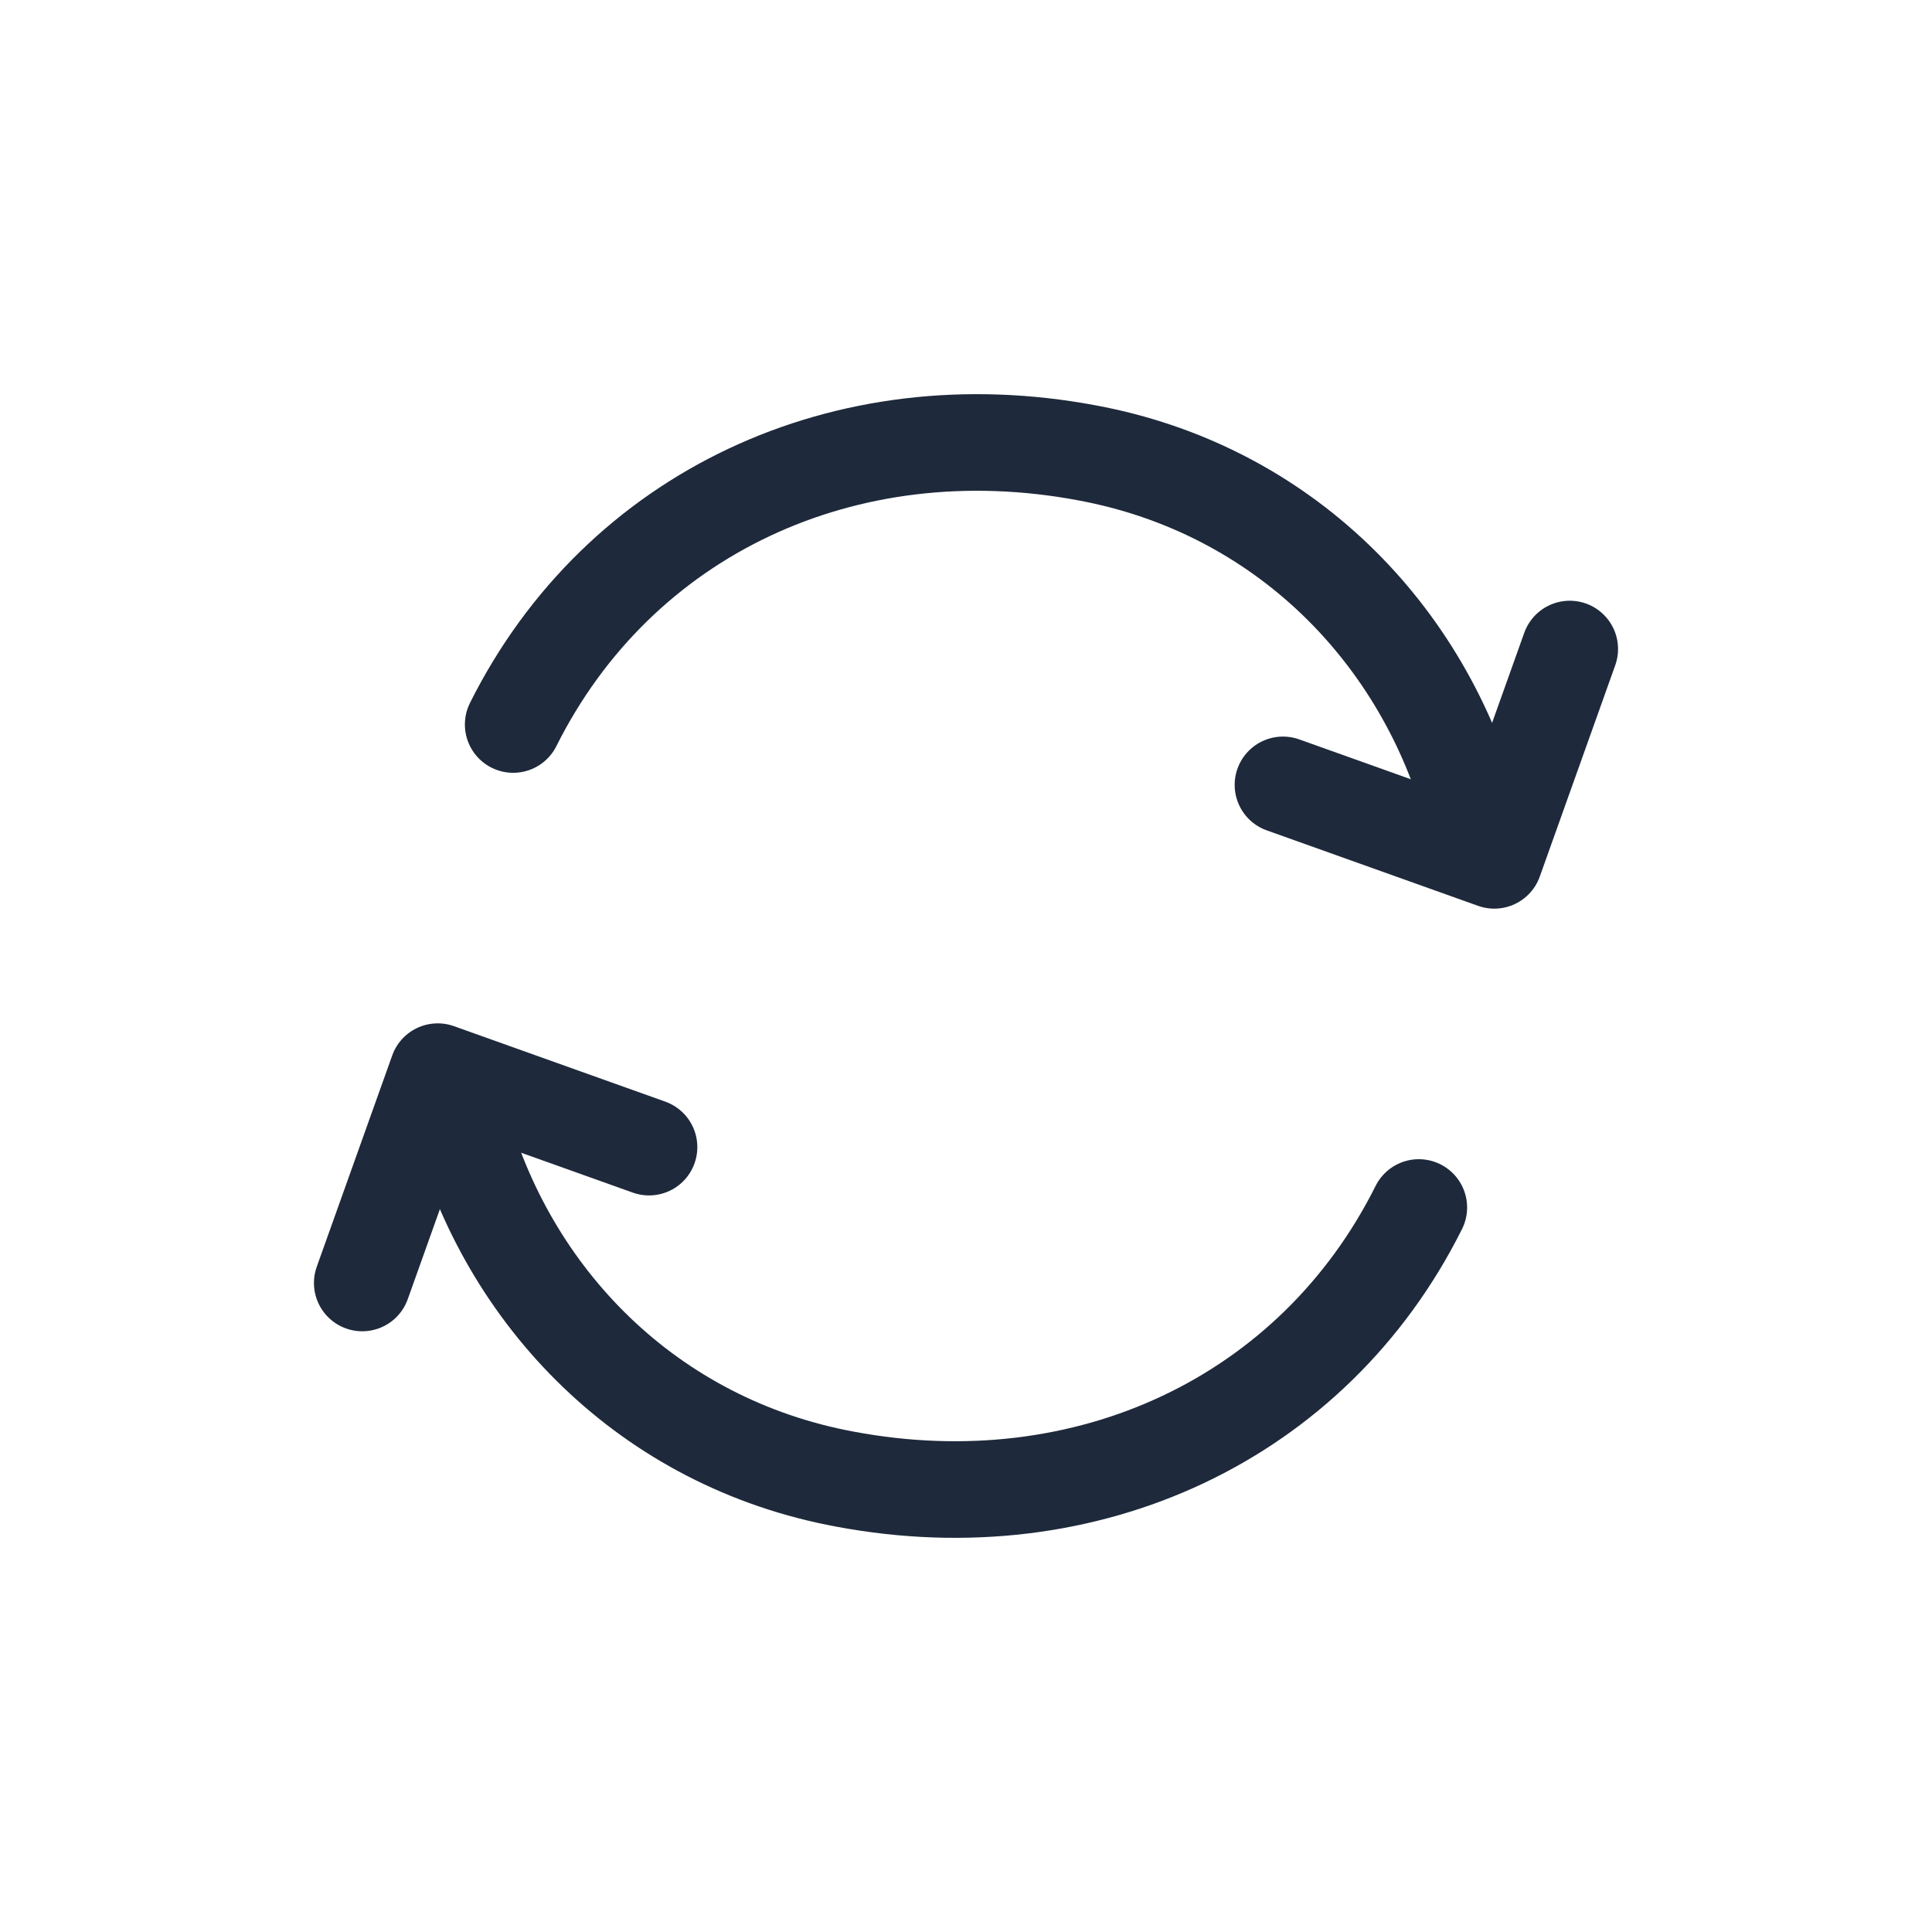
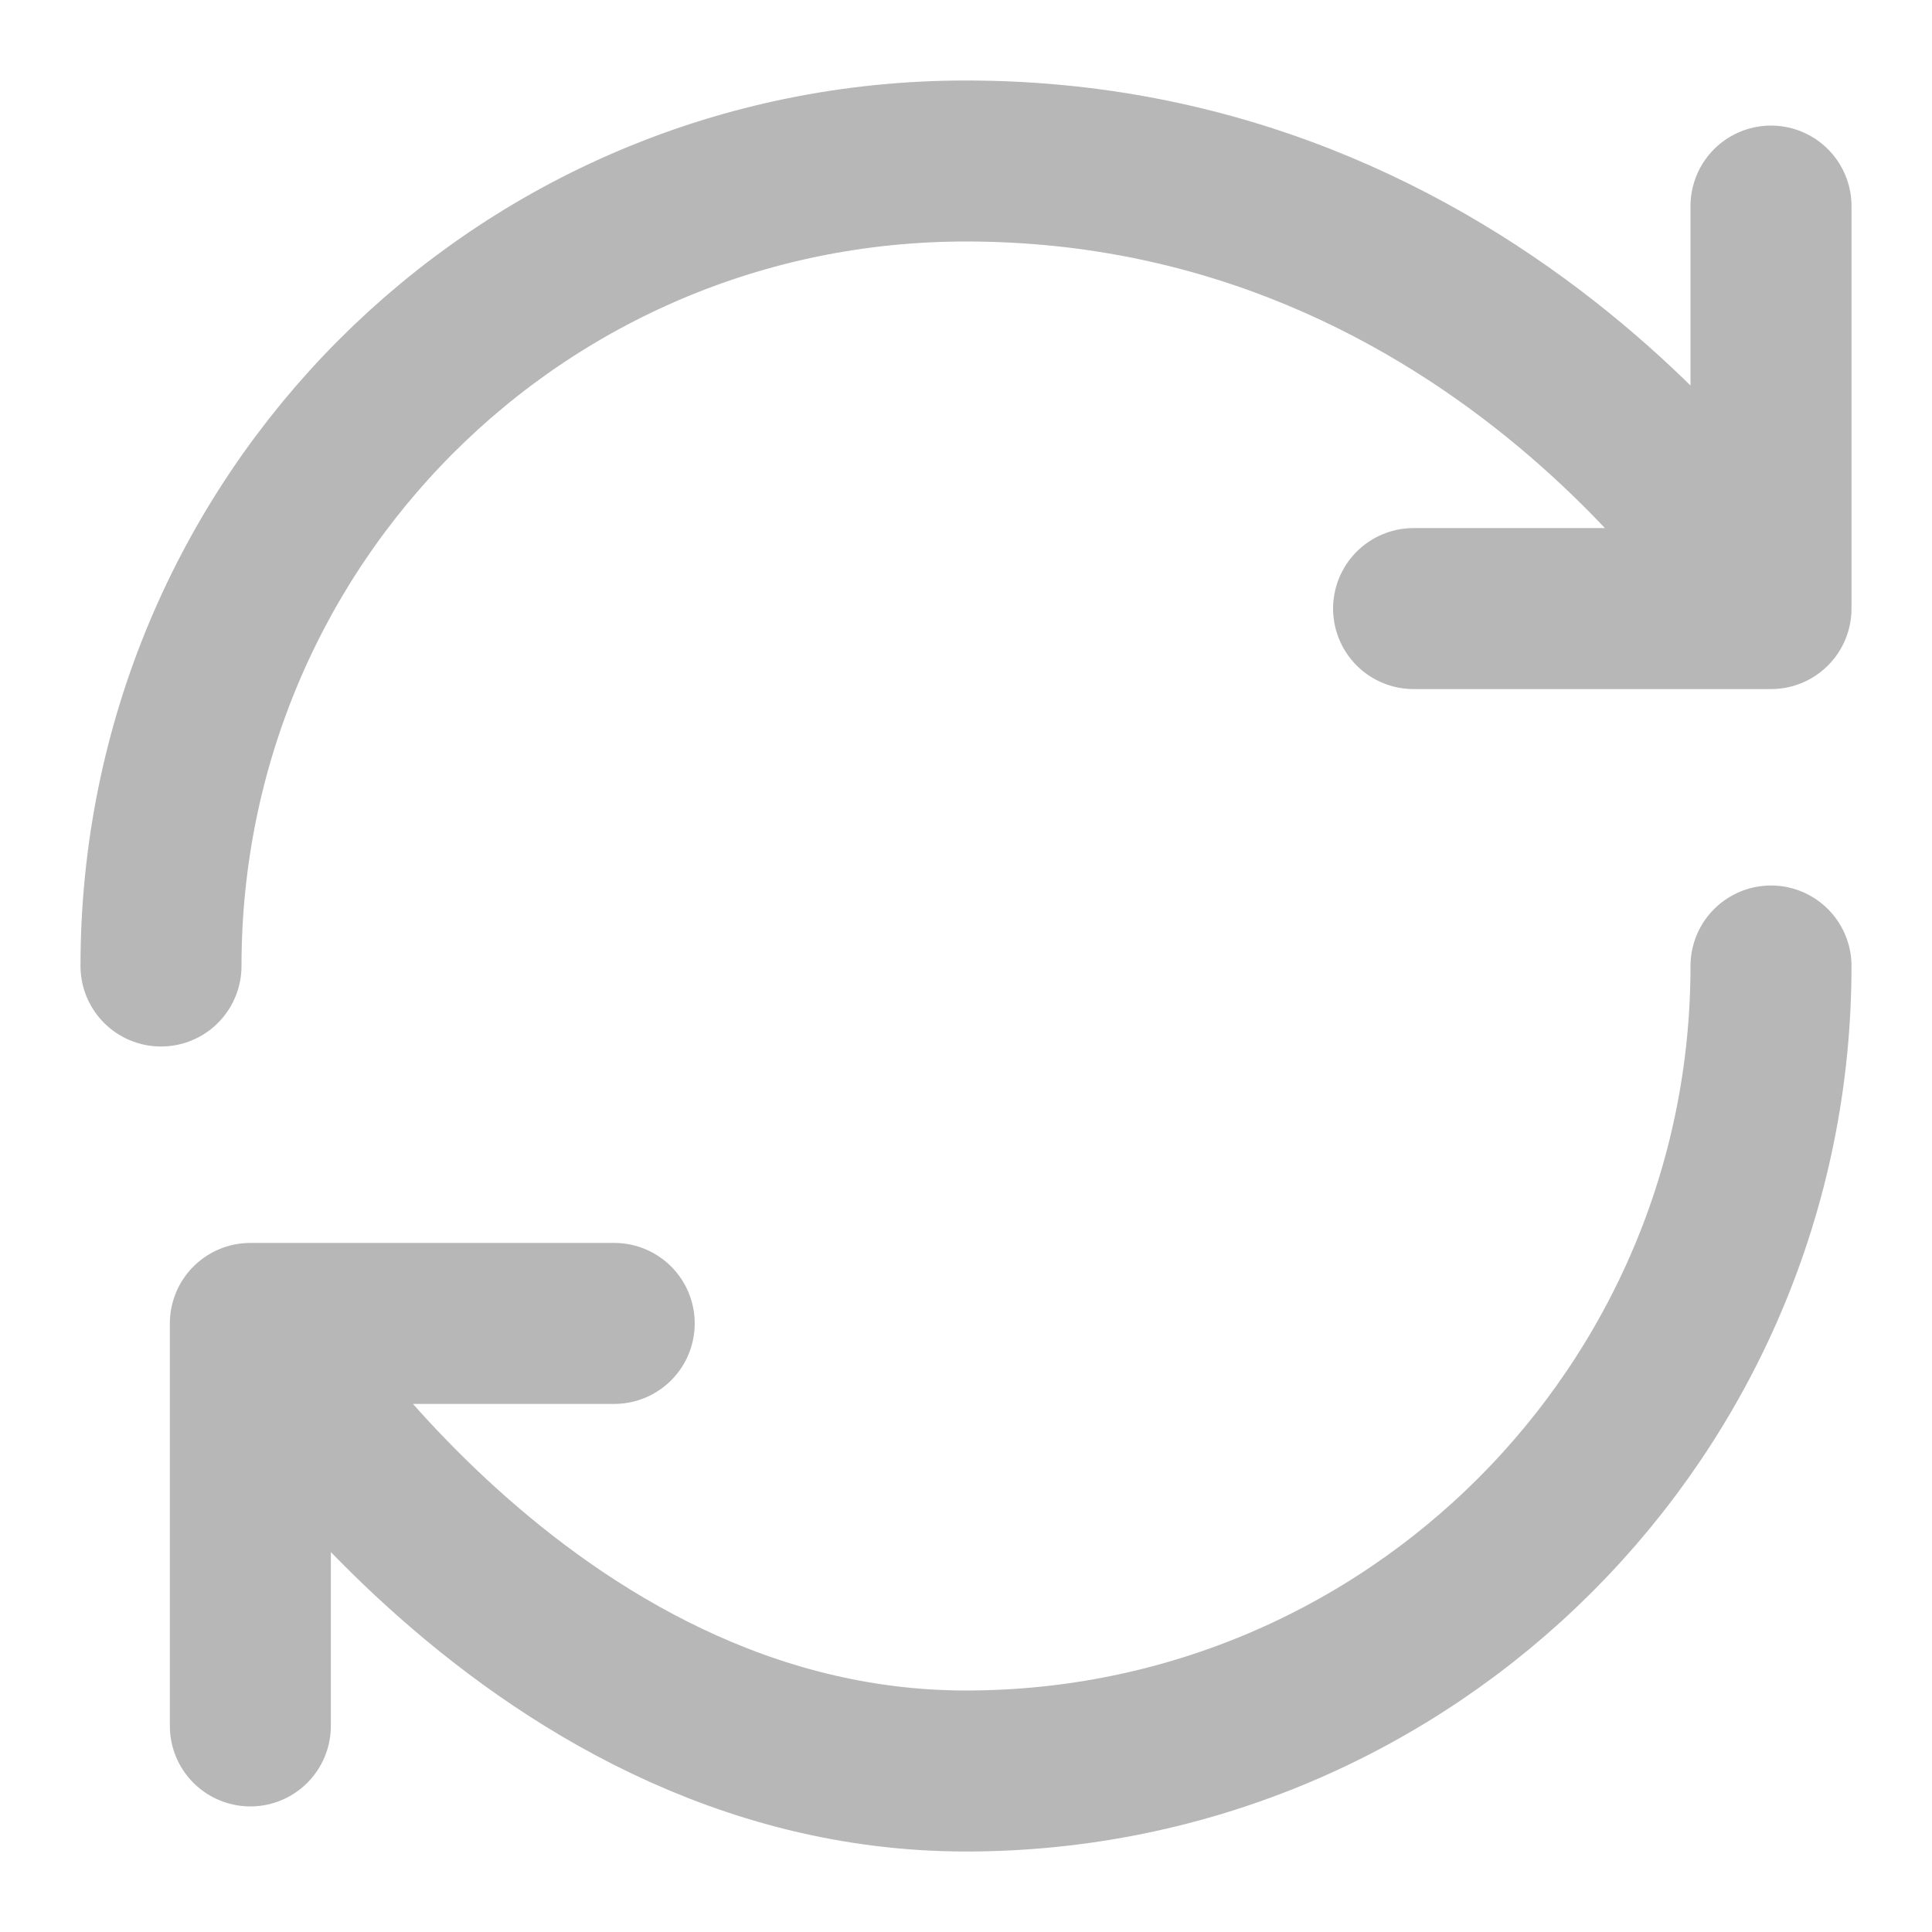
- <svg xmlns="http://www.w3.org/2000/svg" width="64" height="64" viewBox="0 0 64 64" fill="none">
-   <path d="M17 24C20.5 17 28 13.5 36 15C42.5 16.2 47.2 21 48.8 27" stroke="#1E293B" stroke-width="3.2" stroke-linecap="round" fill="none" />
-   <path d="M42.5 26L49.5 28.5L52 21.5" stroke="#1E293B" stroke-width="3.2" stroke-linecap="round" stroke-linejoin="round" fill="none" />
-   <path d="M47 40C43.5 47 36 50.5 28 49C21.5 47.8 16.8 43 15.2 37" stroke="#1E293B" stroke-width="3.2" stroke-linecap="round" fill="none" />
-   <path d="M21.5 38L14.5 35.5L12 42.5" stroke="#1E293B" stroke-width="3.2" stroke-linecap="round" stroke-linejoin="round" fill="none" />
+ <svg xmlns="http://www.w3.org/2000/svg" width="64" height="64" viewBox="0 0 24 24" fill="none">
+   <path d="M22 12C22 17.52 17.52 22 12 22C6.48 22 3.11 16.44 3.11 16.44M3.11 16.44H7.63M3.11 16.44V21.44M2 12C2 6.48 6.44 2 12 2C18.67 2 22 7.56 22 7.56M22 7.56V2.56M22 7.56H17.56" stroke="#b7b7b7" stroke-width="2" stroke-linecap="round" stroke-linejoin="round" />
</svg>
